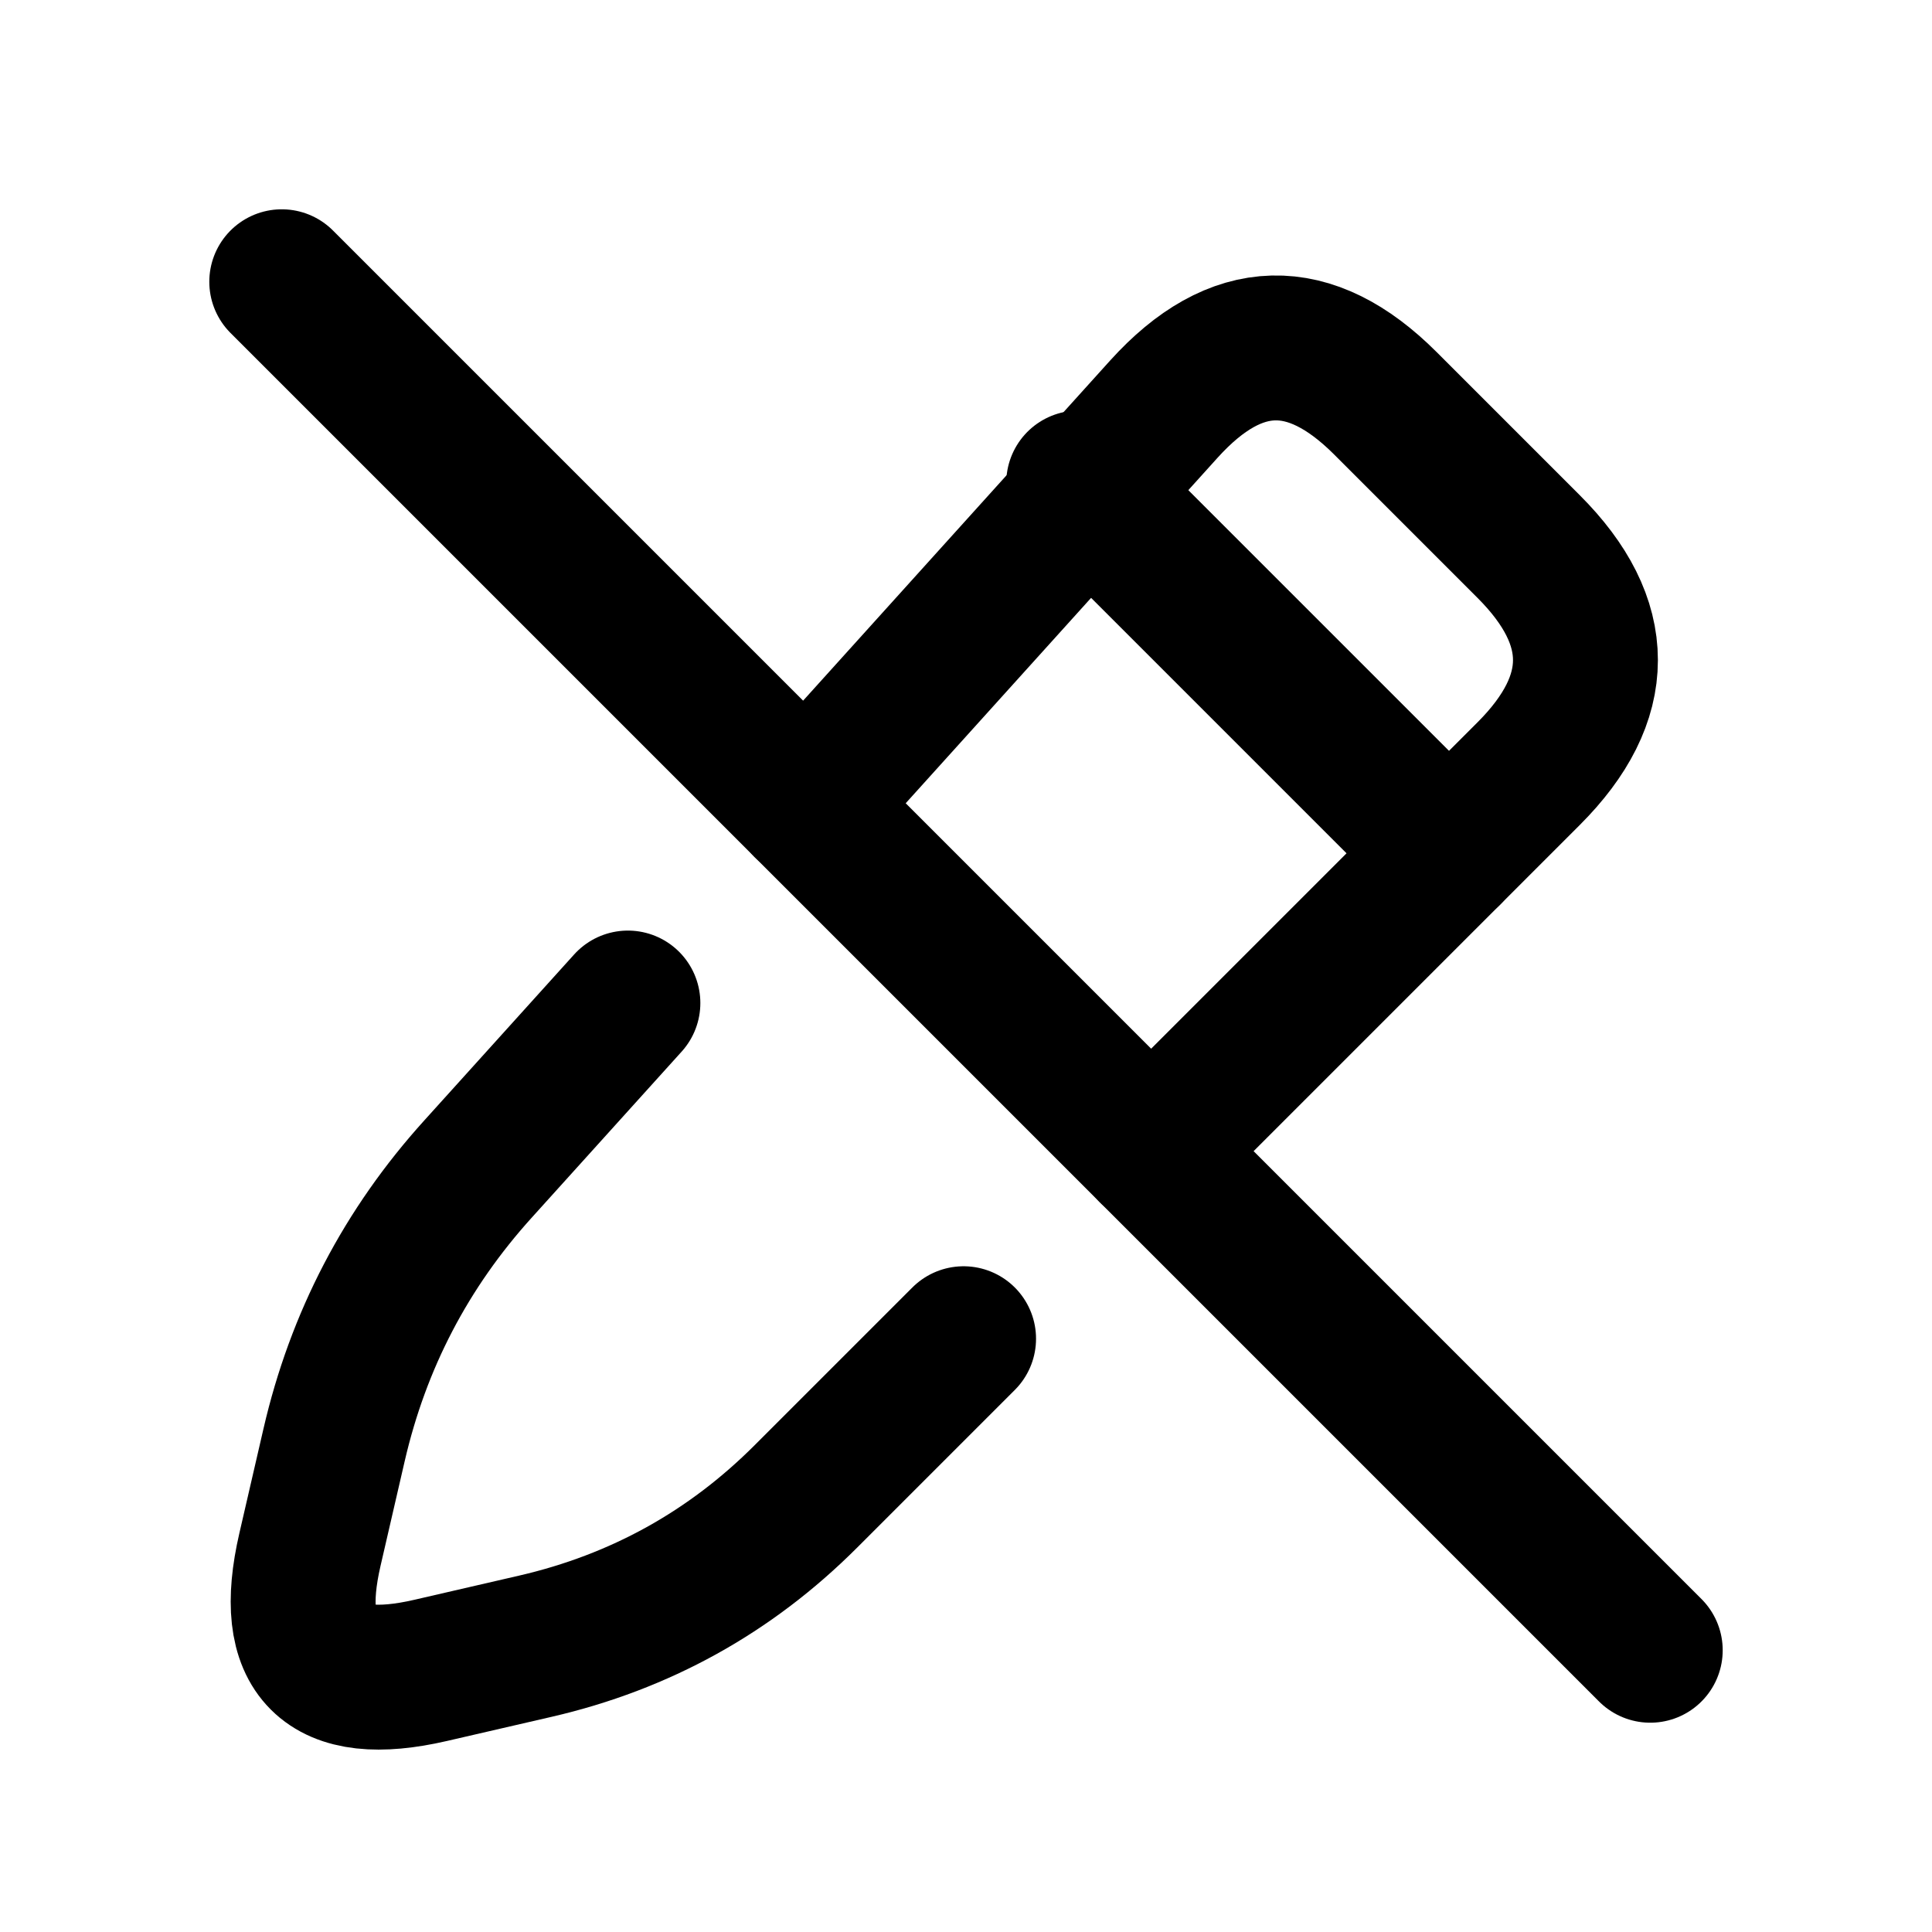
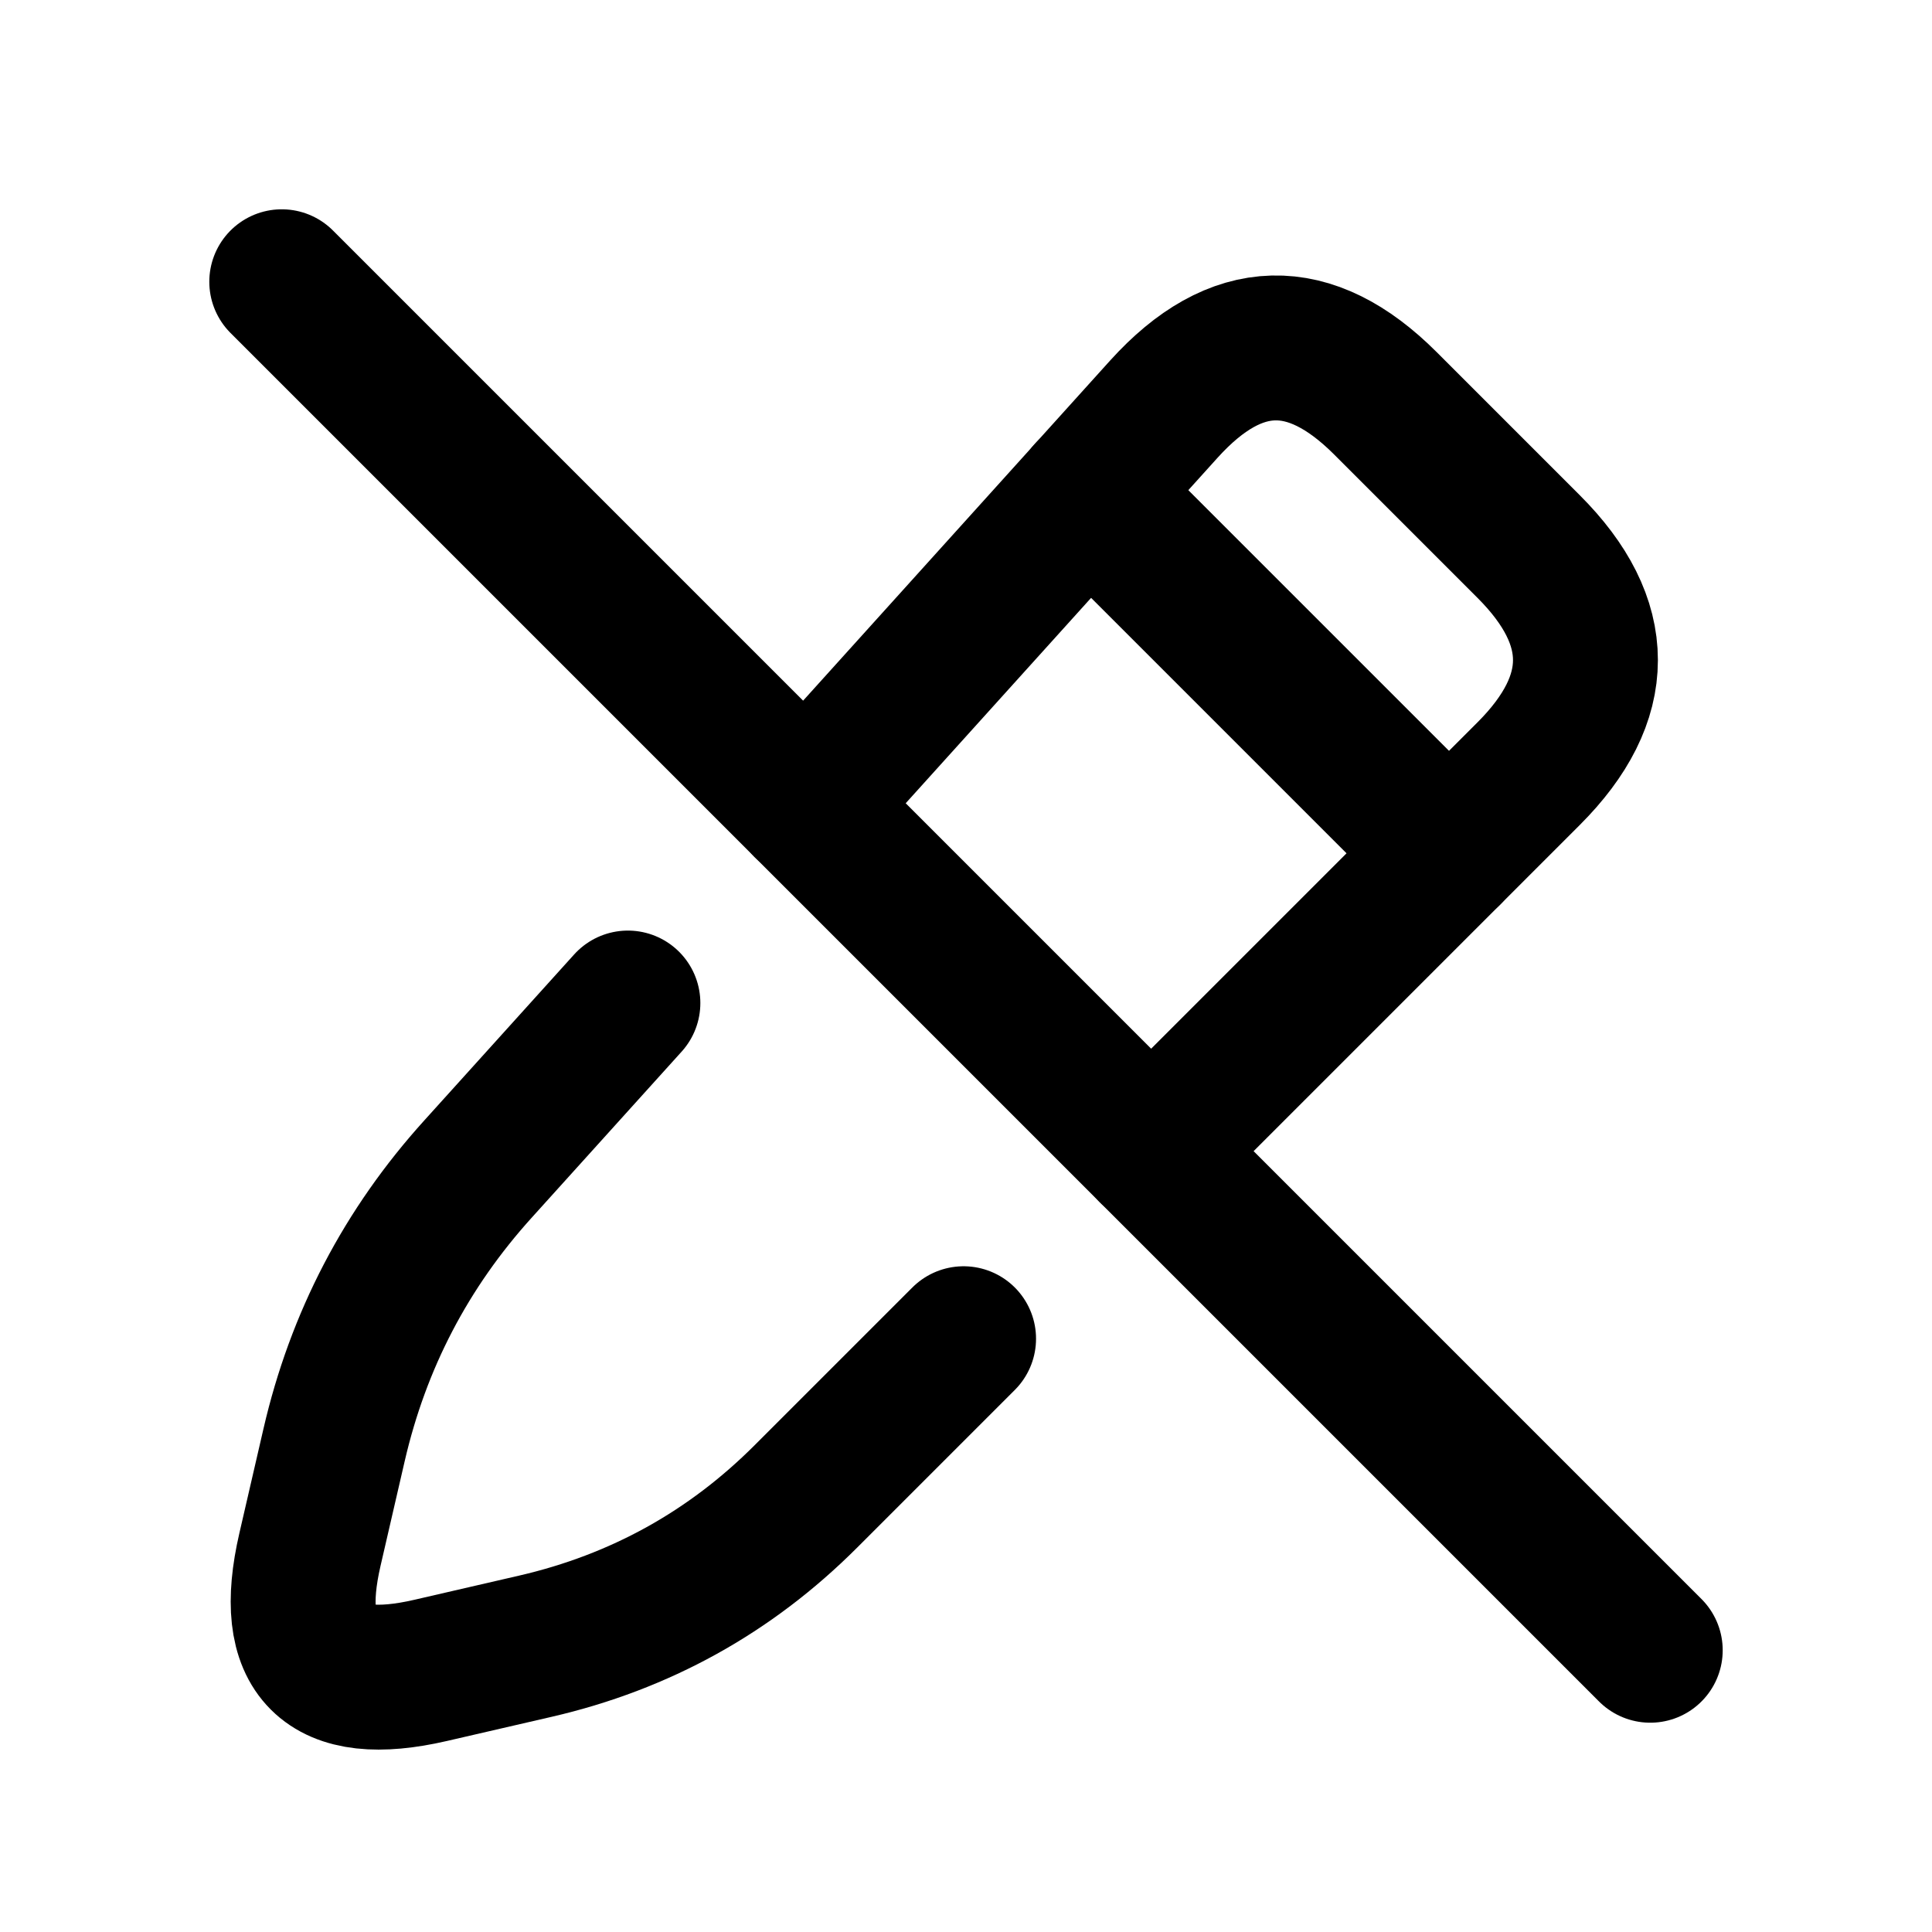
<svg xmlns="http://www.w3.org/2000/svg" viewBox="0 0 24 24" width="20" height="20" fill="none" stroke="currentColor" stroke-width="1.8" stroke-linecap="round" stroke-linejoin="round">
  <path d="M11.97 16.63L10.01 18.59Q8.6 20 6.65 20.45L5.35 20.75Q3.4 21.2 3.85 19.25L4.15 17.95Q4.6 16 5.94 14.52L7.8 12.46M10.01 10.01L14.46 5.08Q15.8 3.6 17.21 5.01L18.99 6.79Q20.4 8.2 18.99 9.61L14.3 14.3" />
-   <path d="M13.4 6L18 10.6" />
+   <path d="M13.52 6.12L18 10.6" />
  <path d="M3.5 3.5L20.5 20.5" />
</svg>
